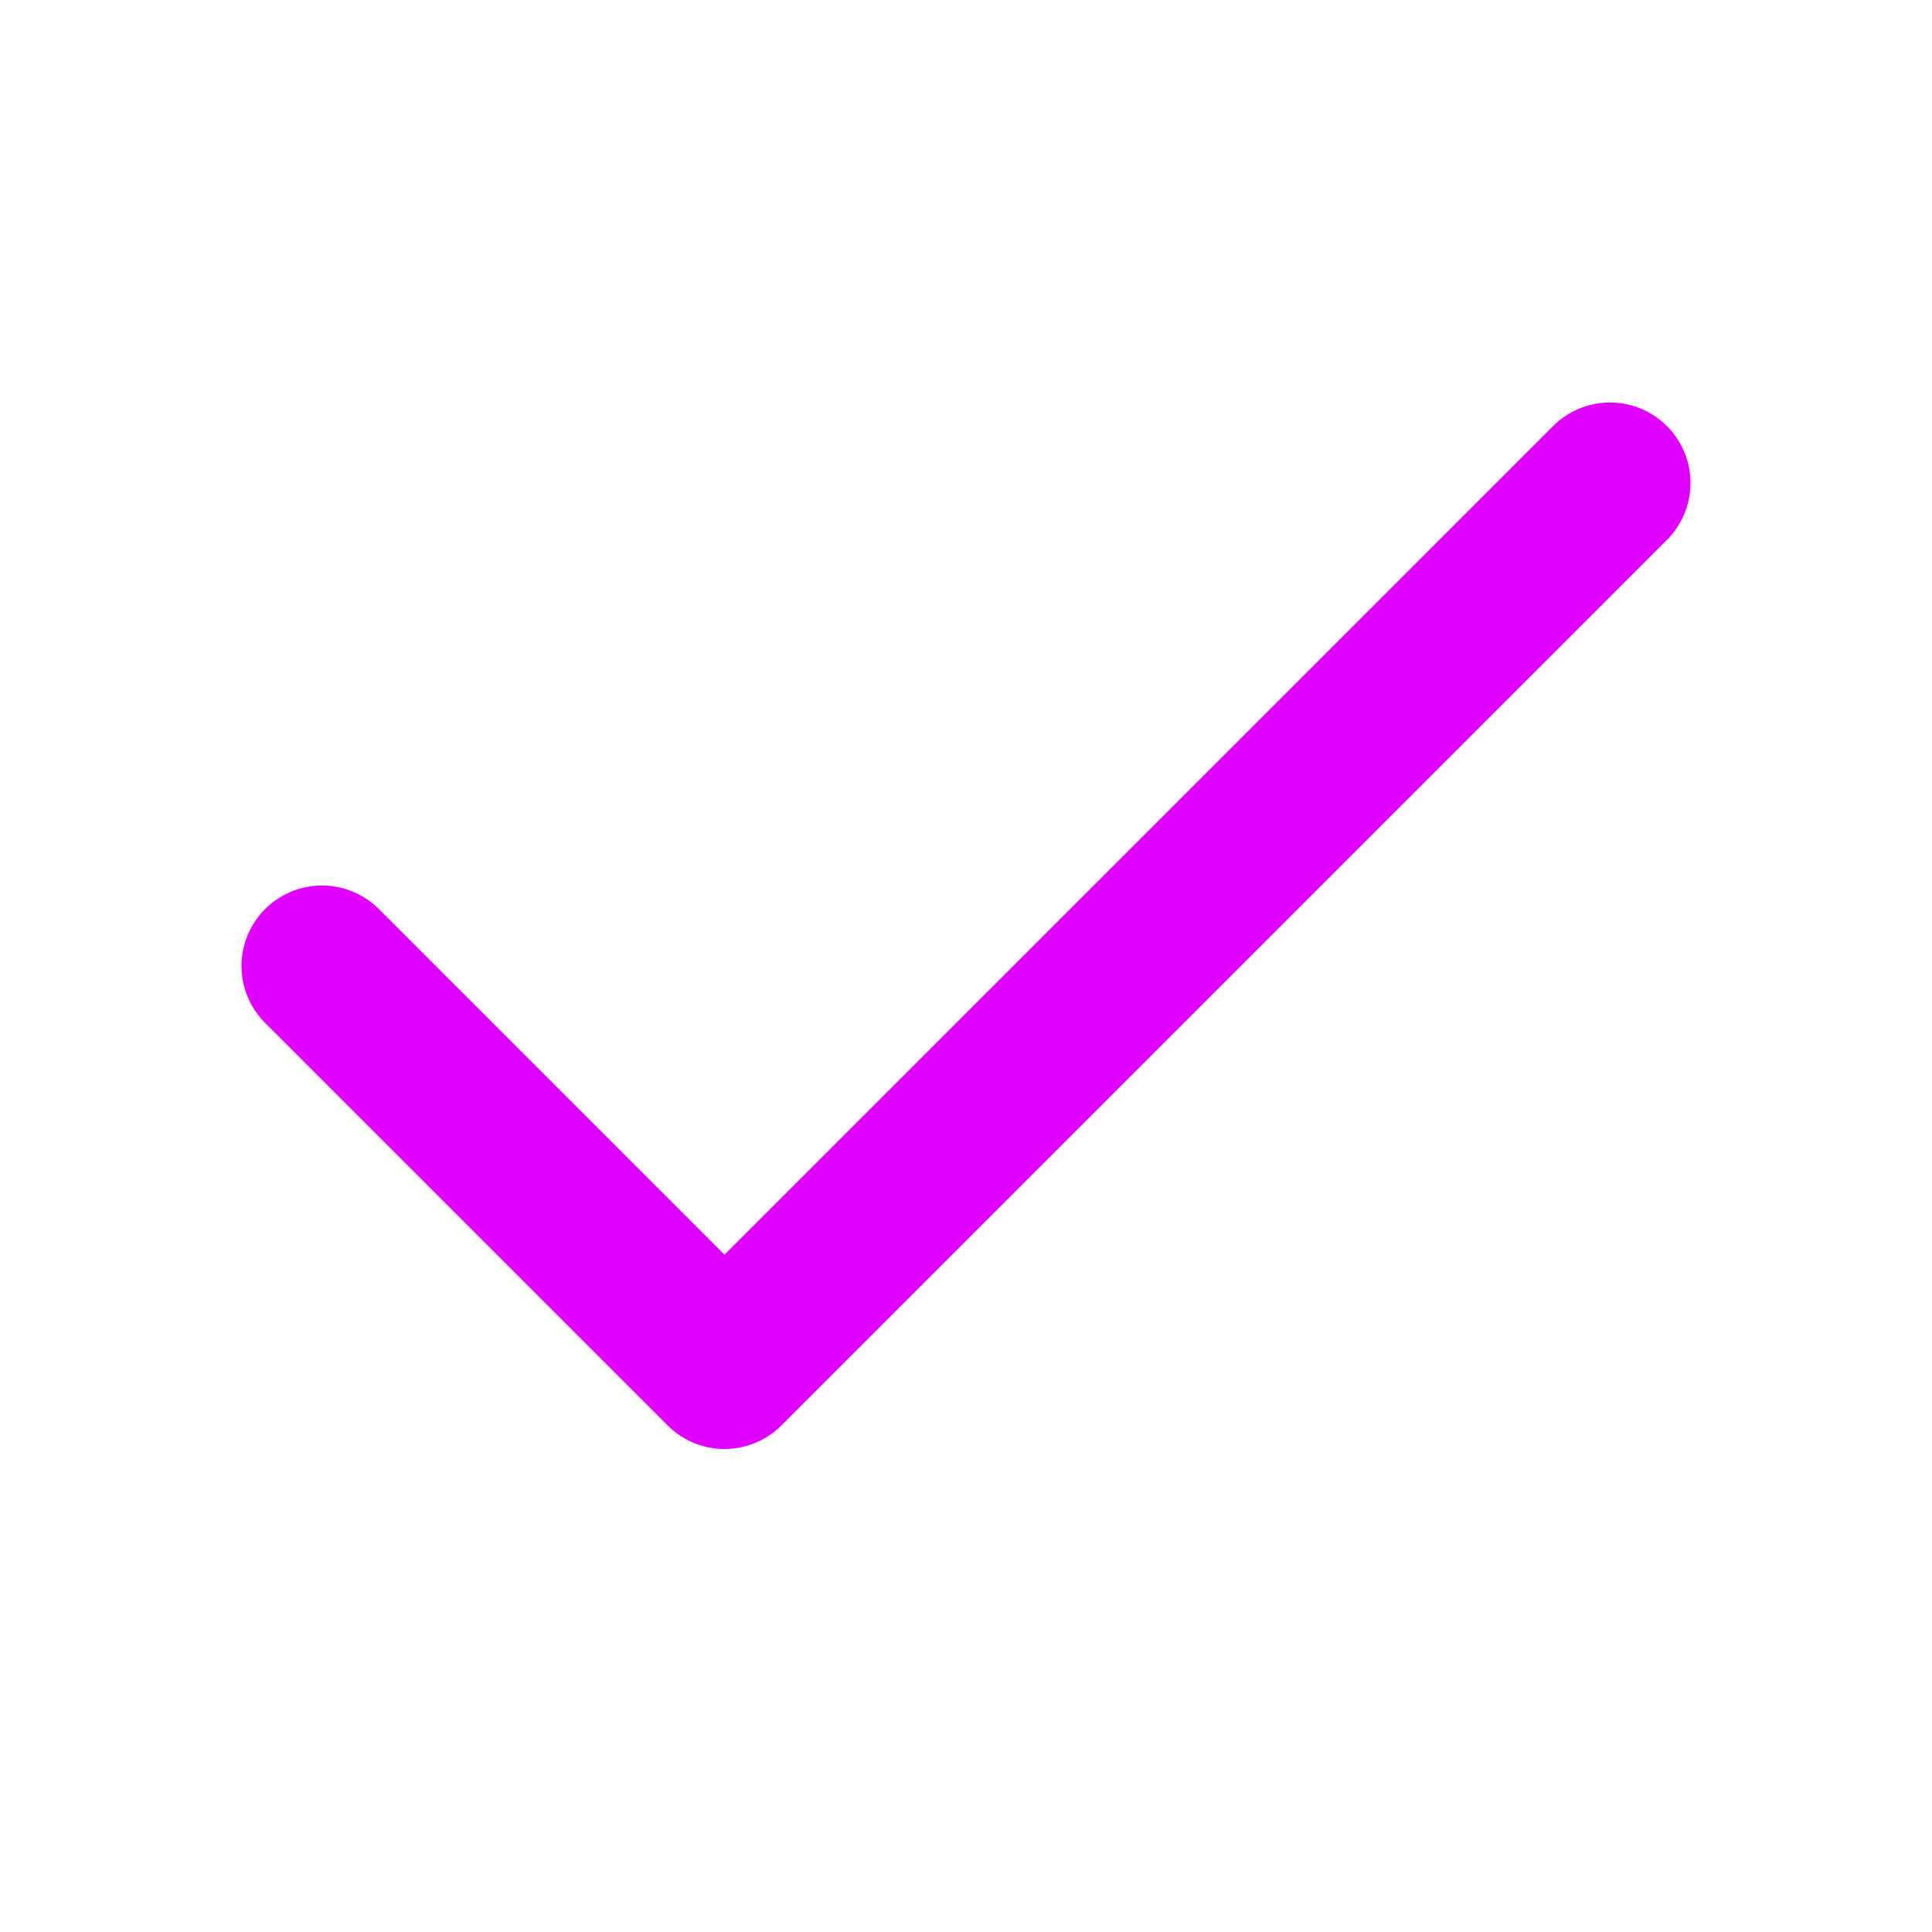
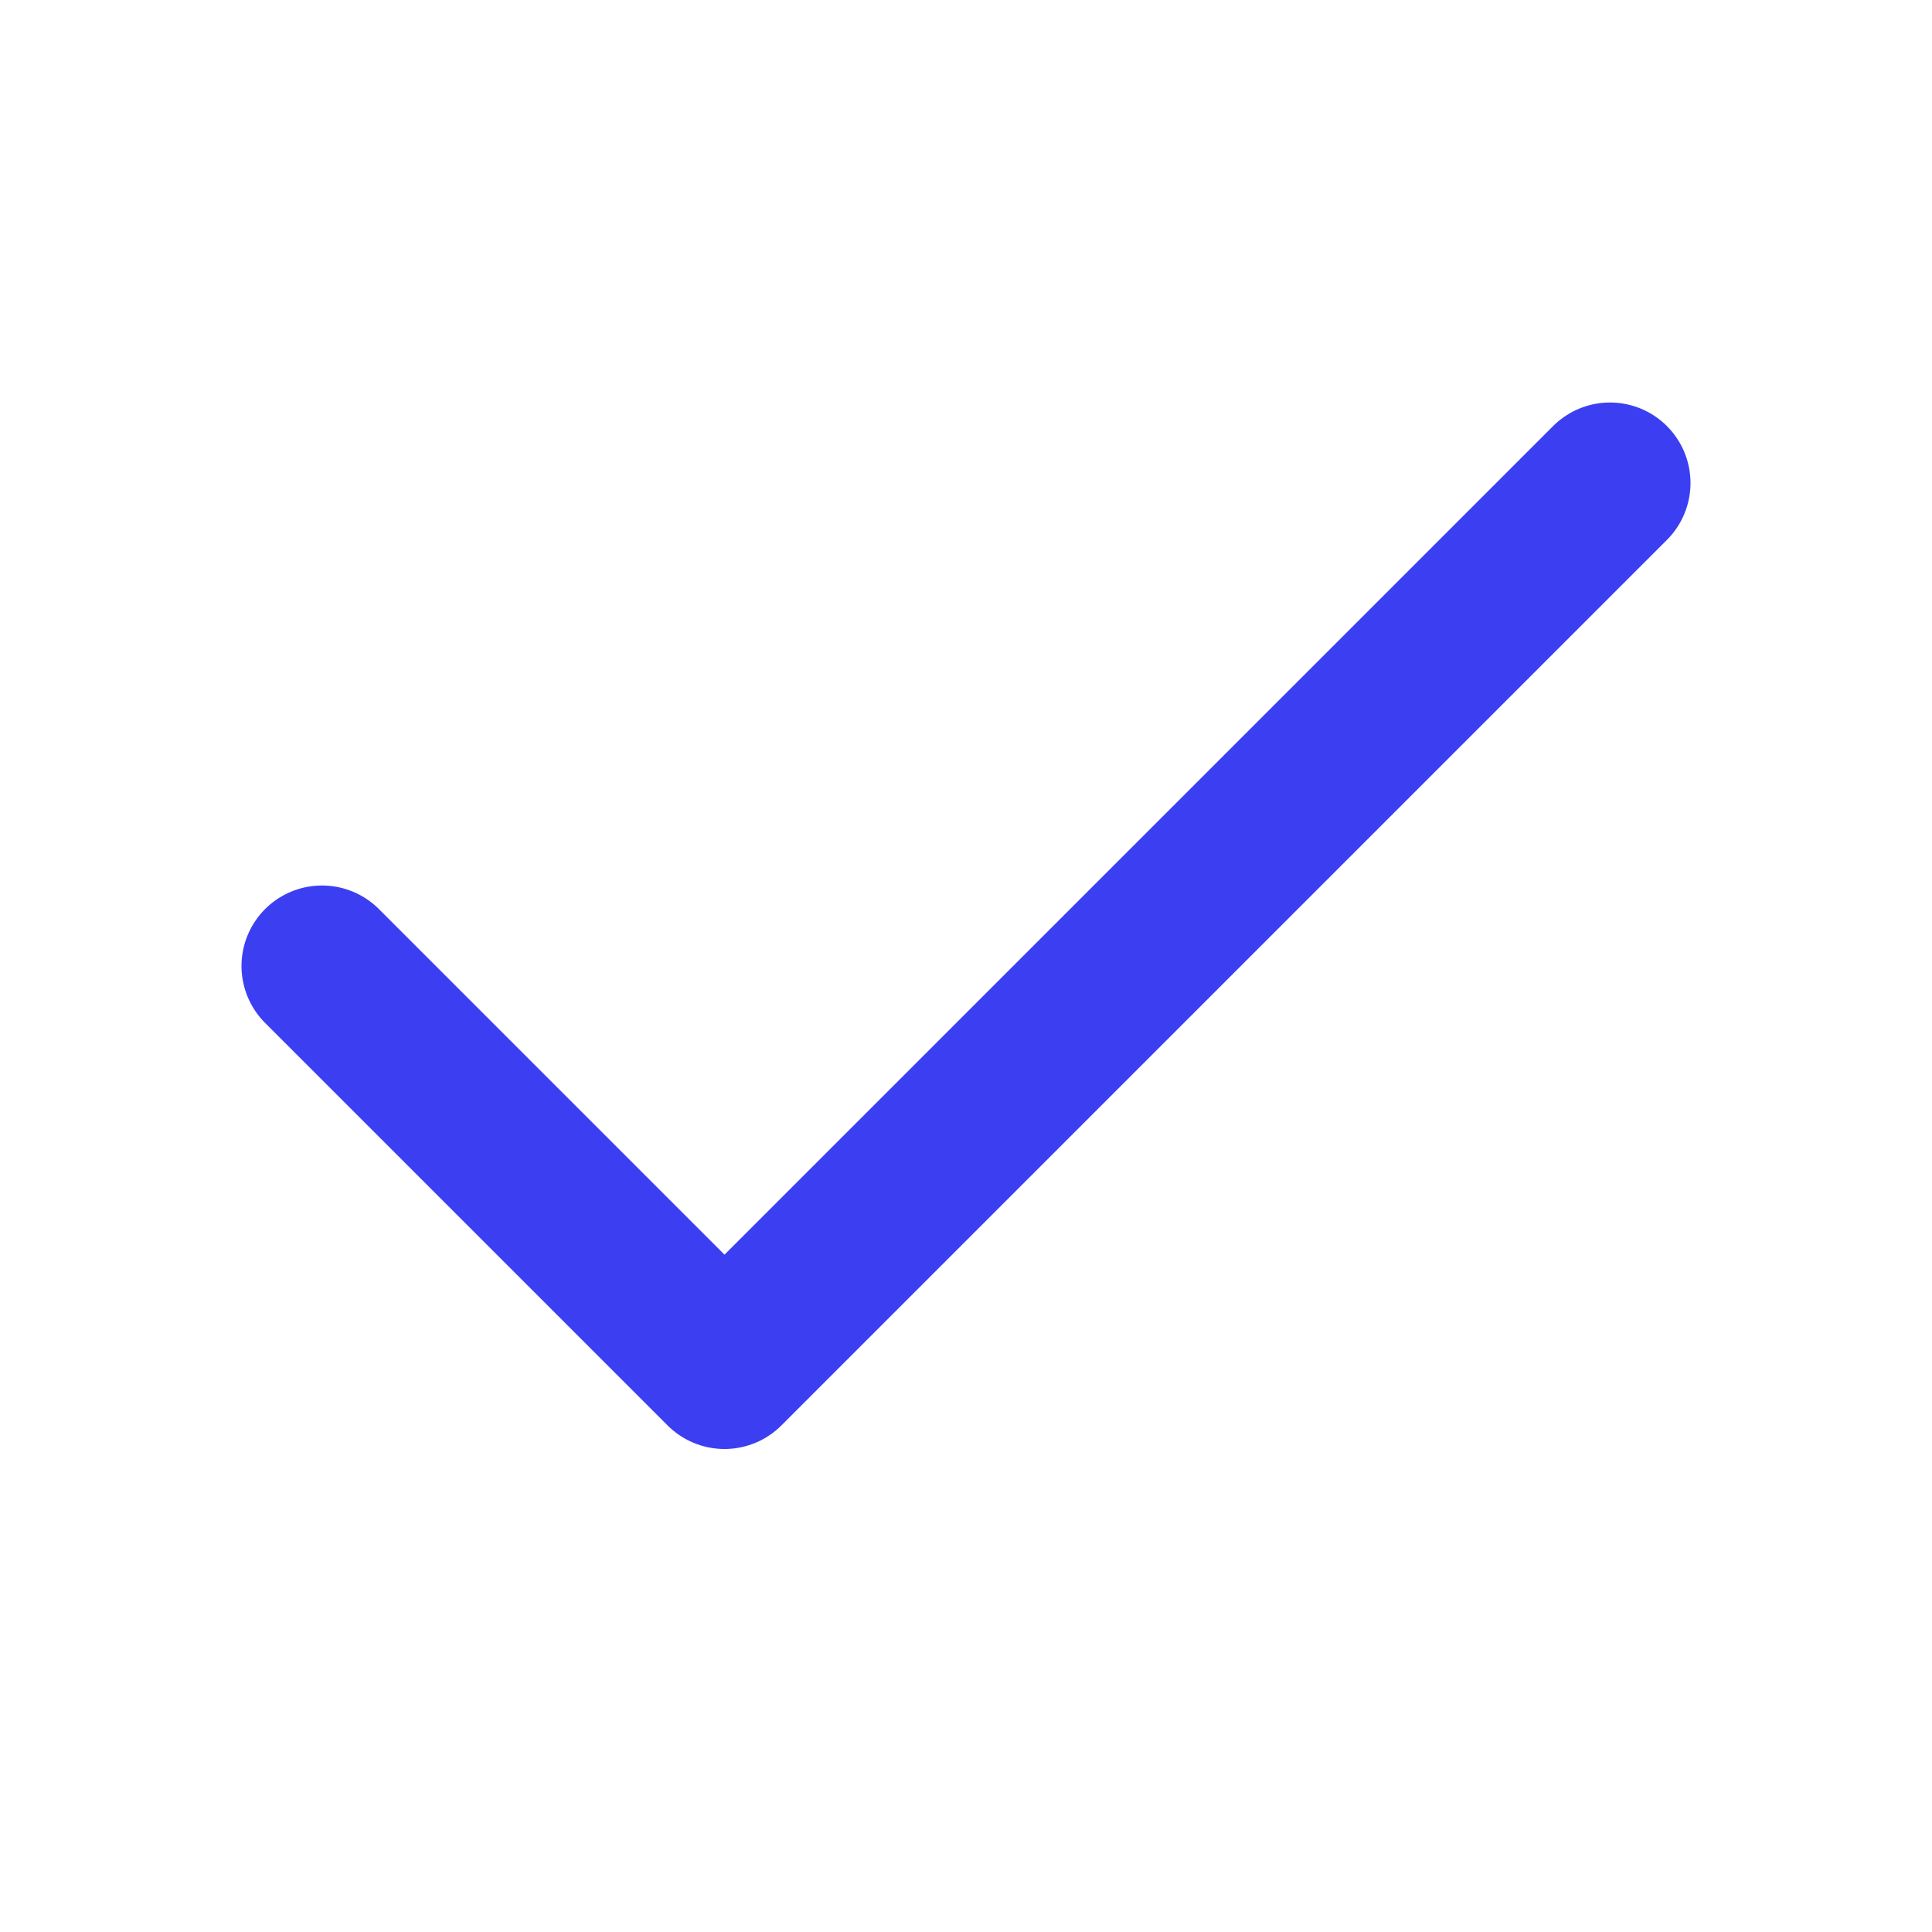
- <svg xmlns="http://www.w3.org/2000/svg" width="24" height="24" viewBox="0 0 24 24" fill="none" stroke="#e100ff" stroke-width="2" stroke-linecap="round" stroke-linejoin="round" class="lucide lucide-check">
+ <svg xmlns="http://www.w3.org/2000/svg" width="24" height="24" viewBox="0 0 24 24" fill="none" stroke="#3c3ff1" stroke-width="2" stroke-linecap="round" stroke-linejoin="round" class="lucide lucide-check">
  <path d="M20 6 9 17l-5-5" />
</svg>
